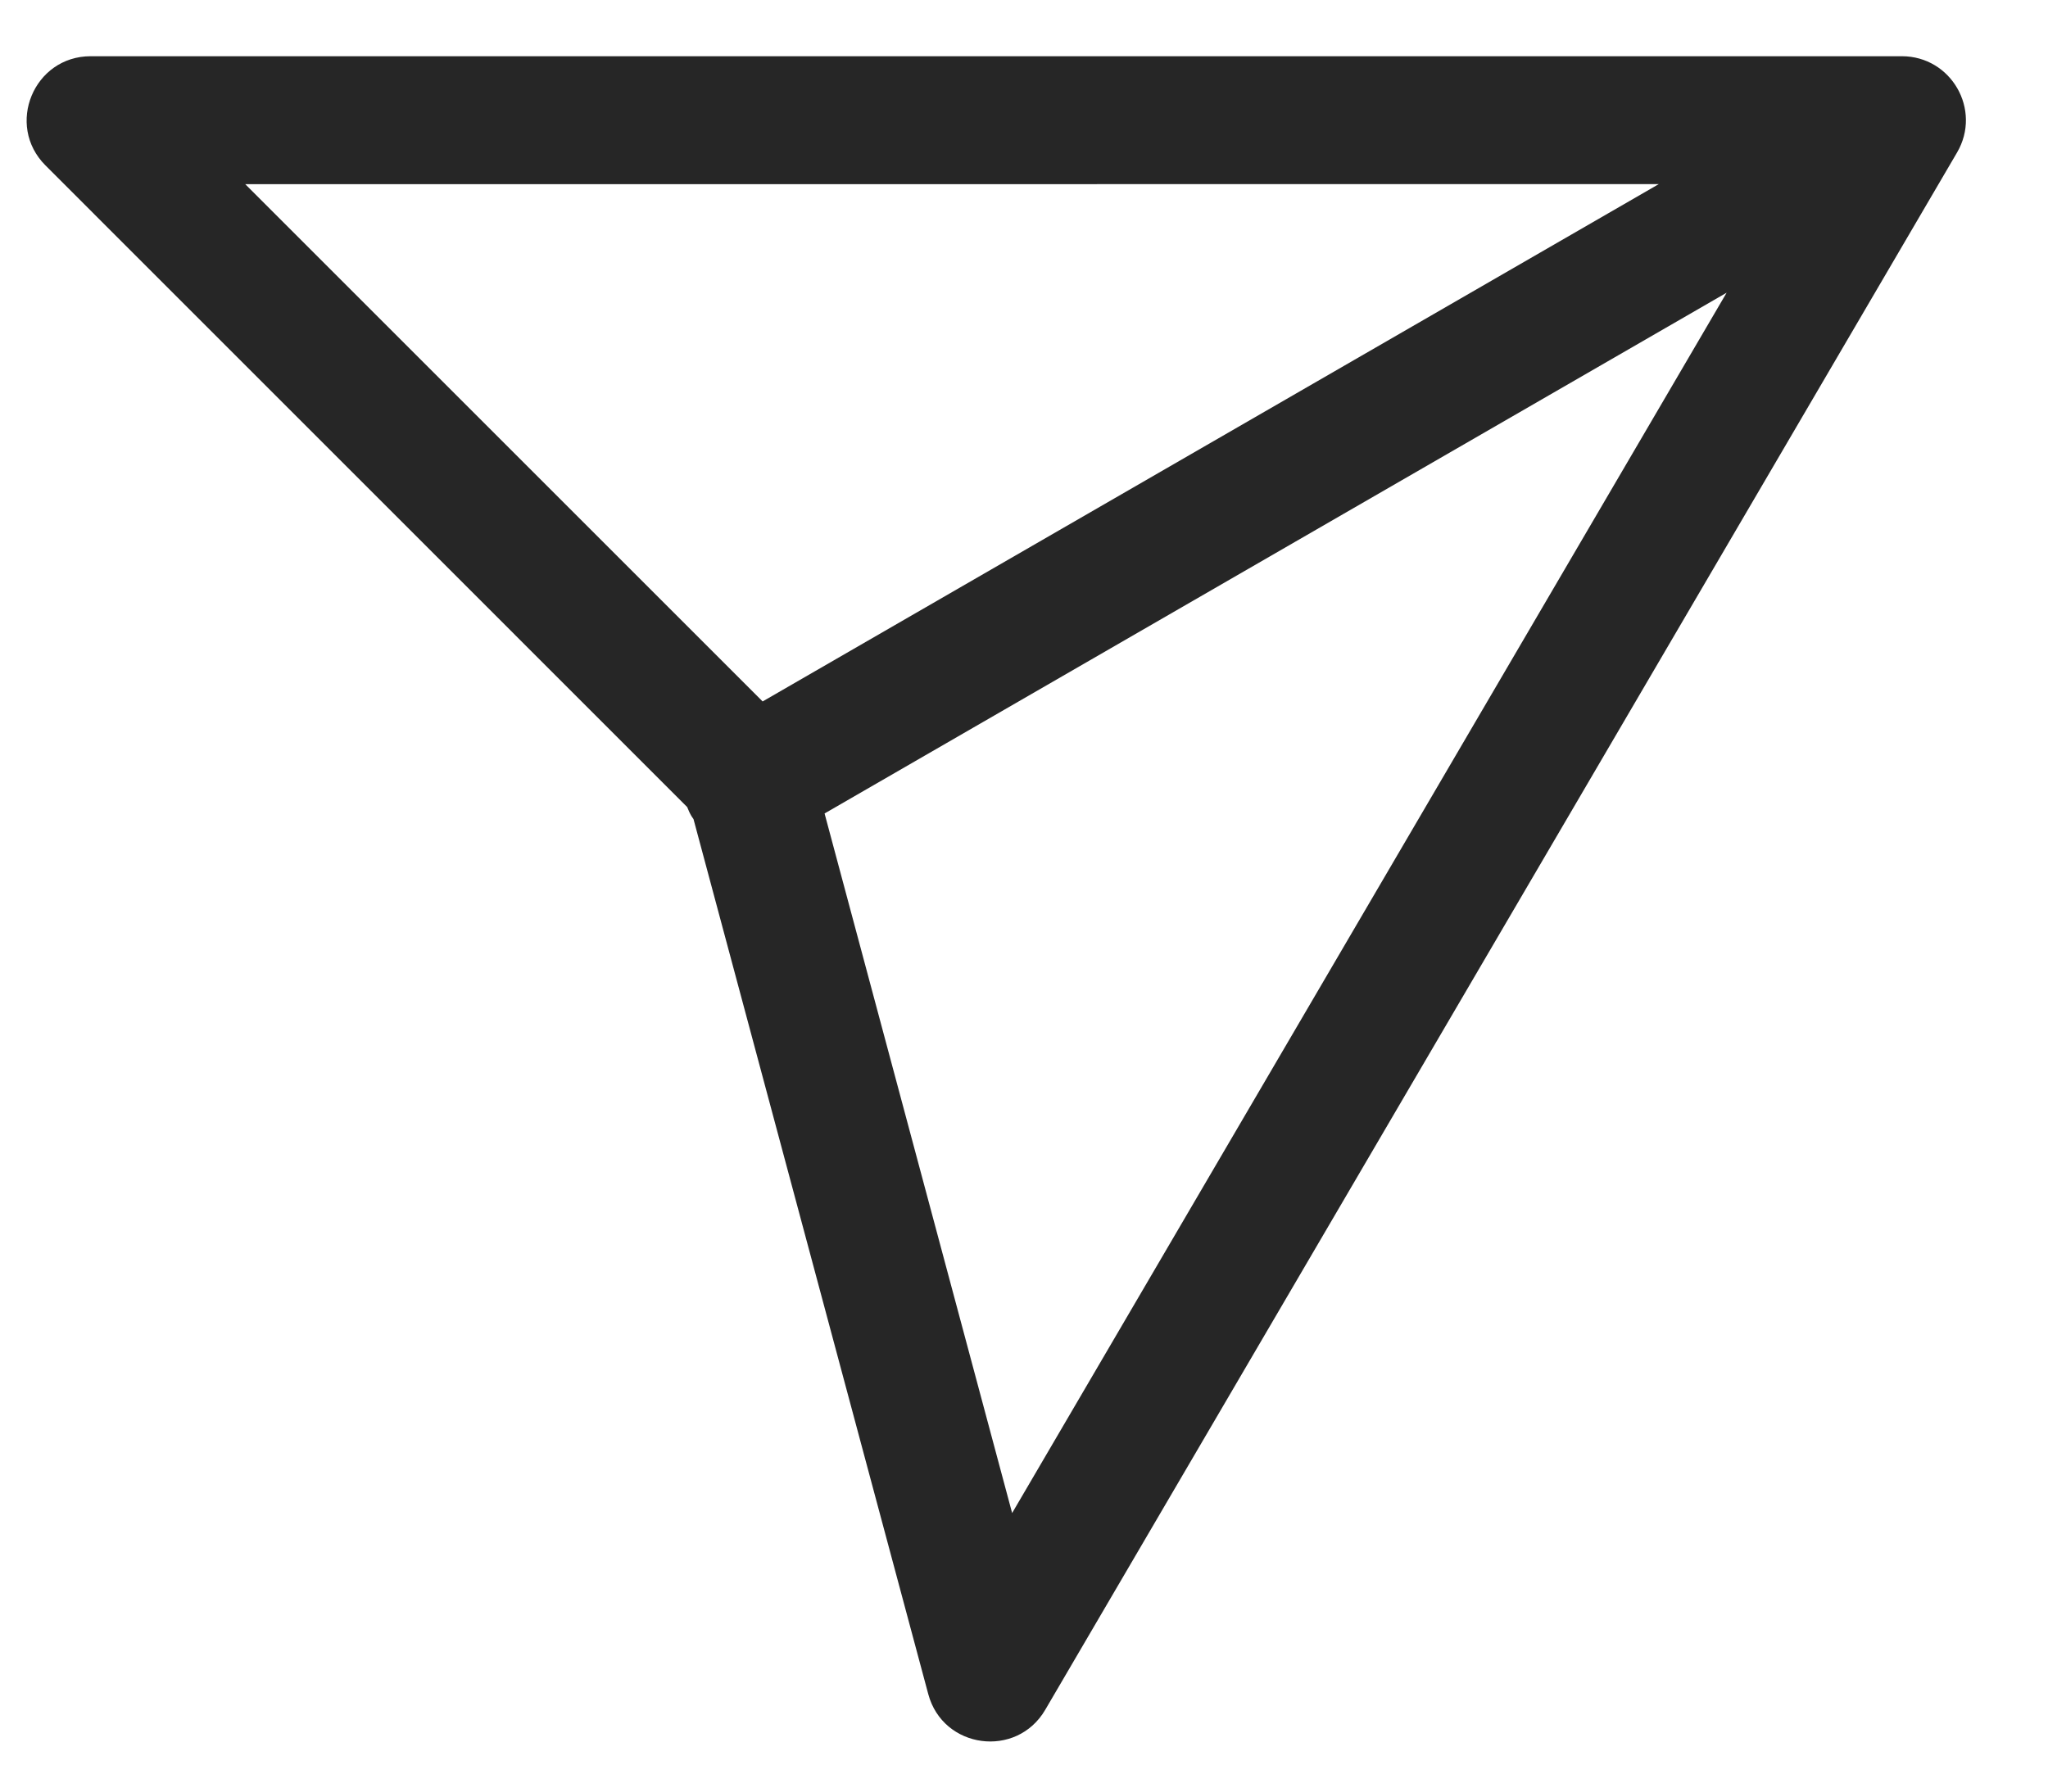
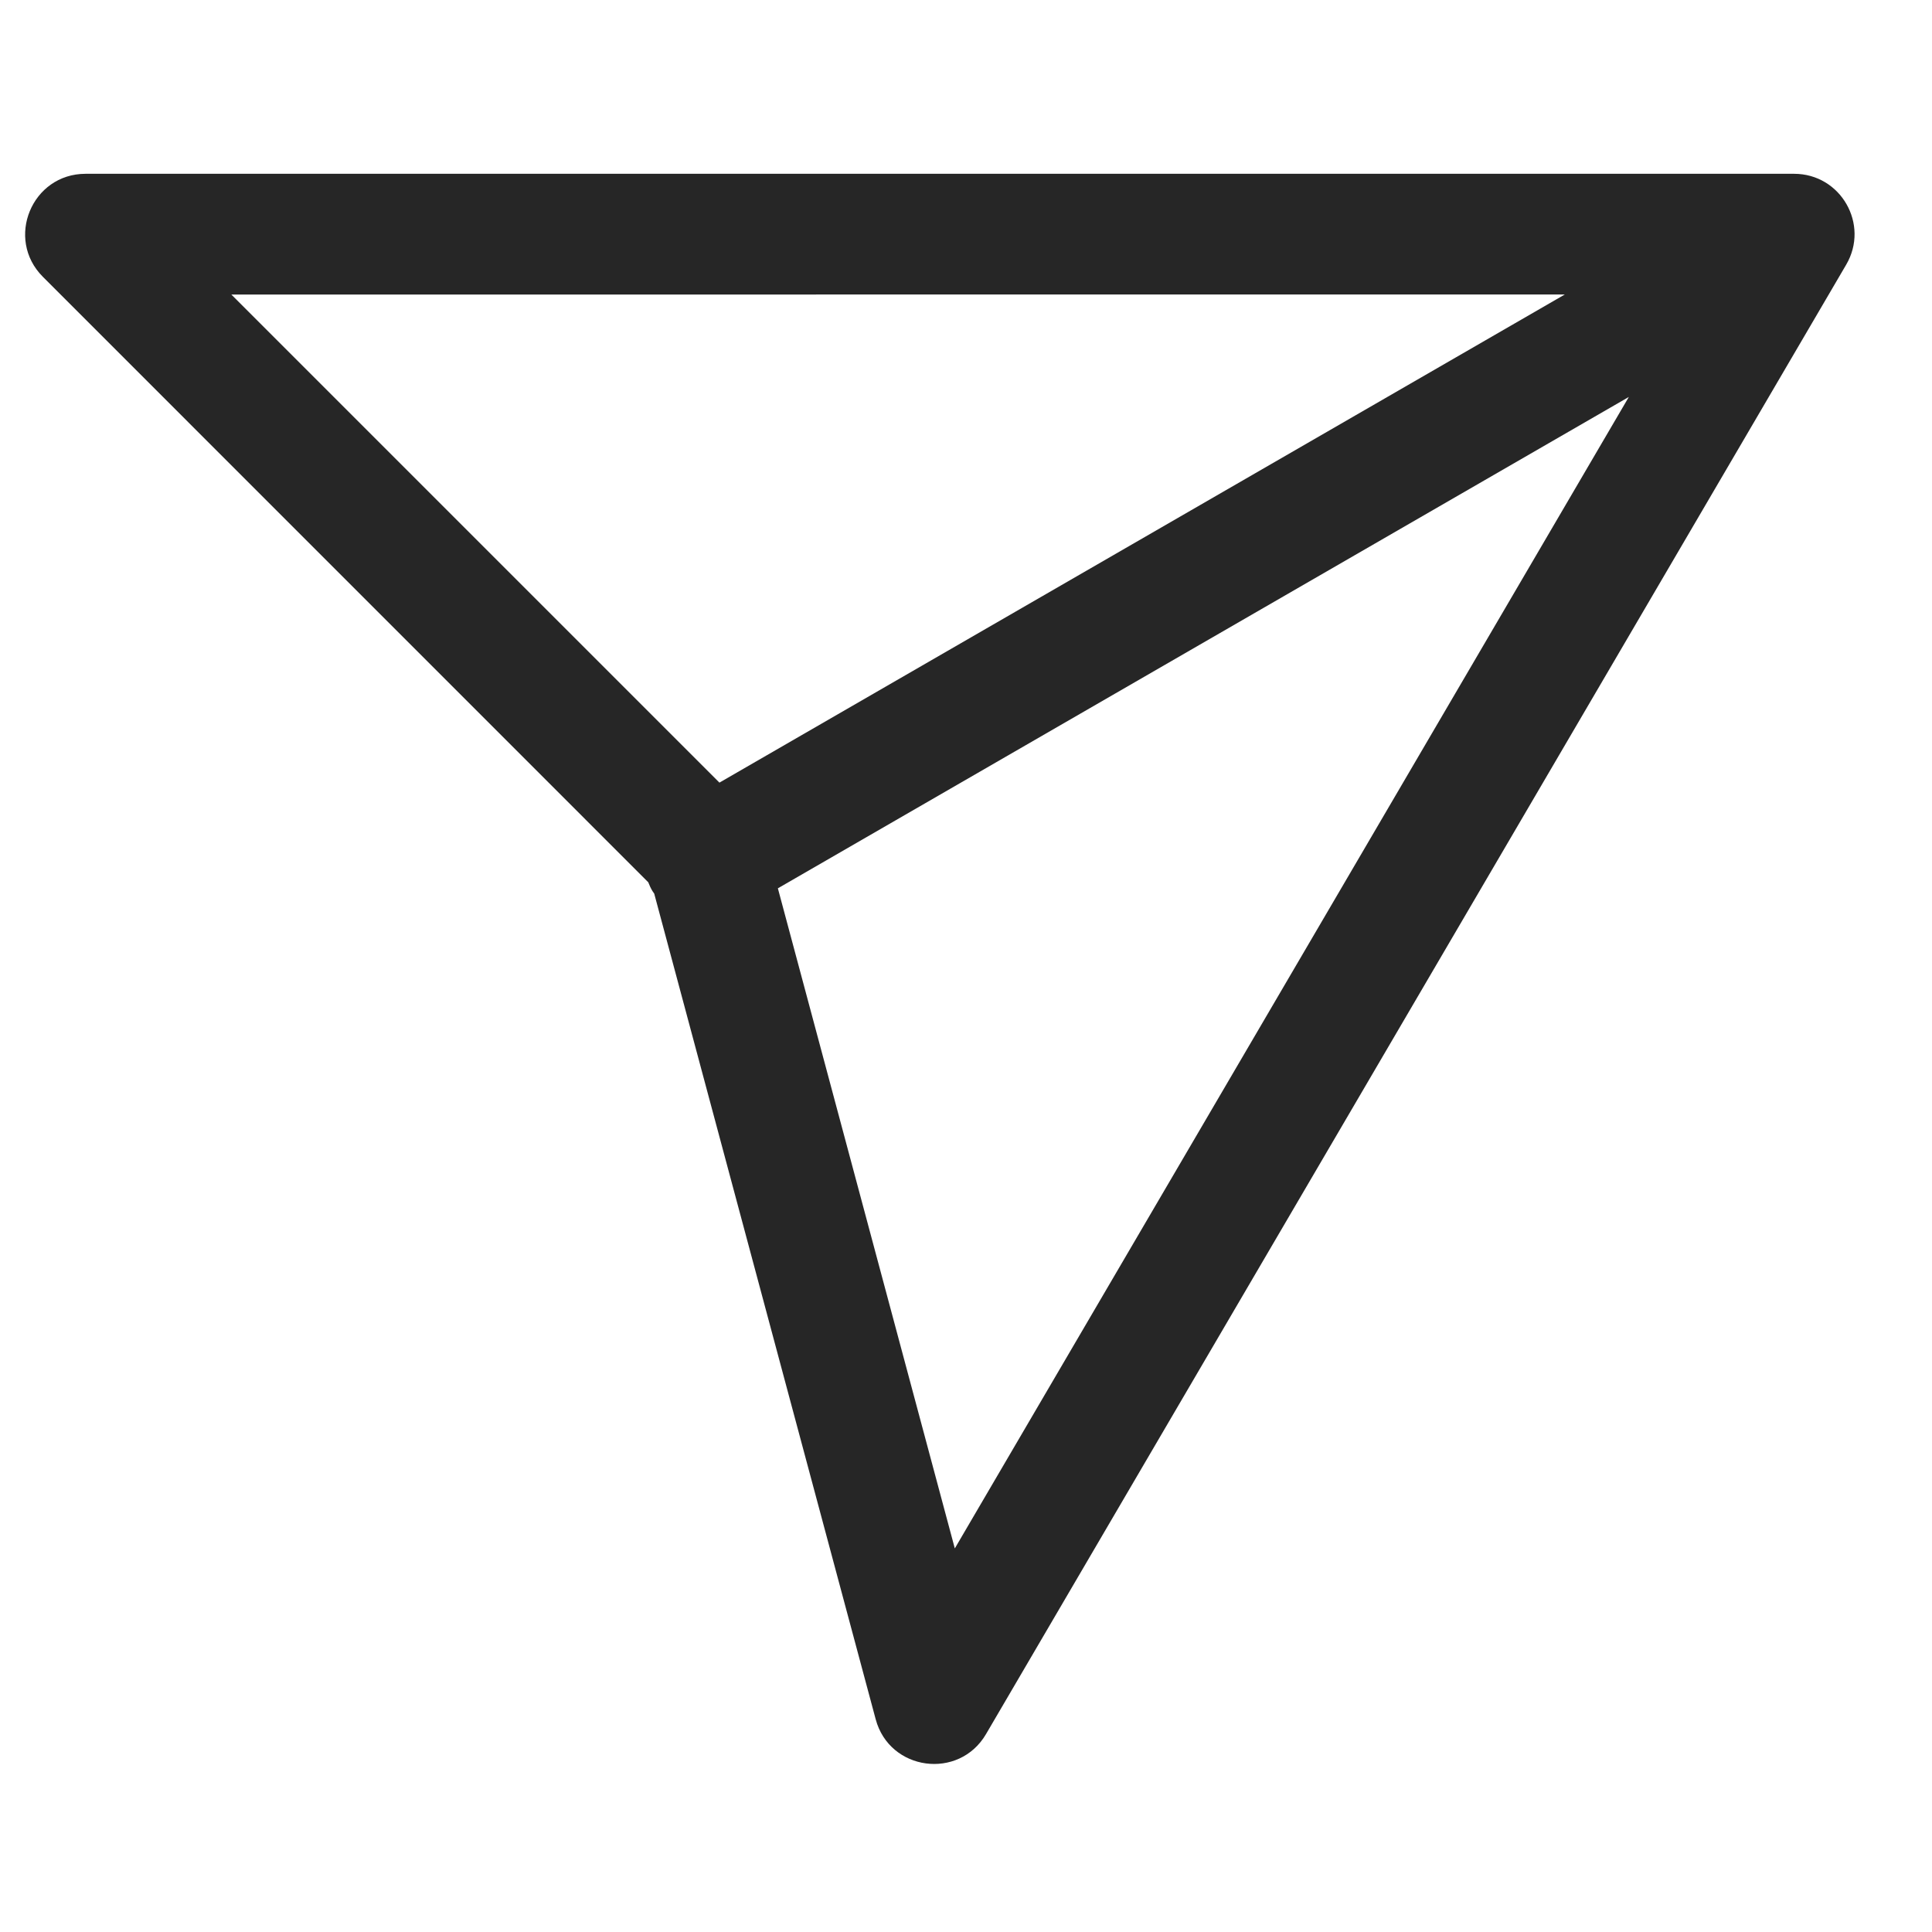
- <svg xmlns="http://www.w3.org/2000/svg" width="24" height="21" viewBox="0 0 24 21" fill="none">
+ <svg xmlns="http://www.w3.org/2000/svg" width="22" height="22" viewBox="0 0 24 21" fill="none">
  <path fill-rule="evenodd" clip-rule="evenodd" d="M22.934 1.788L12.249 20.041C11.913 20.616 11.05 20.5 10.878 19.857L8.127 9.601L8.105 9.569C8.084 9.534 8.067 9.497 8.053 9.46L0.533 1.939C0.061 1.467 0.395 0.659 1.063 0.659H22.287C22.867 0.659 23.227 1.288 22.934 1.788ZM20.234 3.431L9.663 9.535L11.861 17.735L20.234 3.431ZM2.874 2.159L19.439 2.158L8.937 8.222L2.874 2.159Z" fill="#262626" />
</svg>
